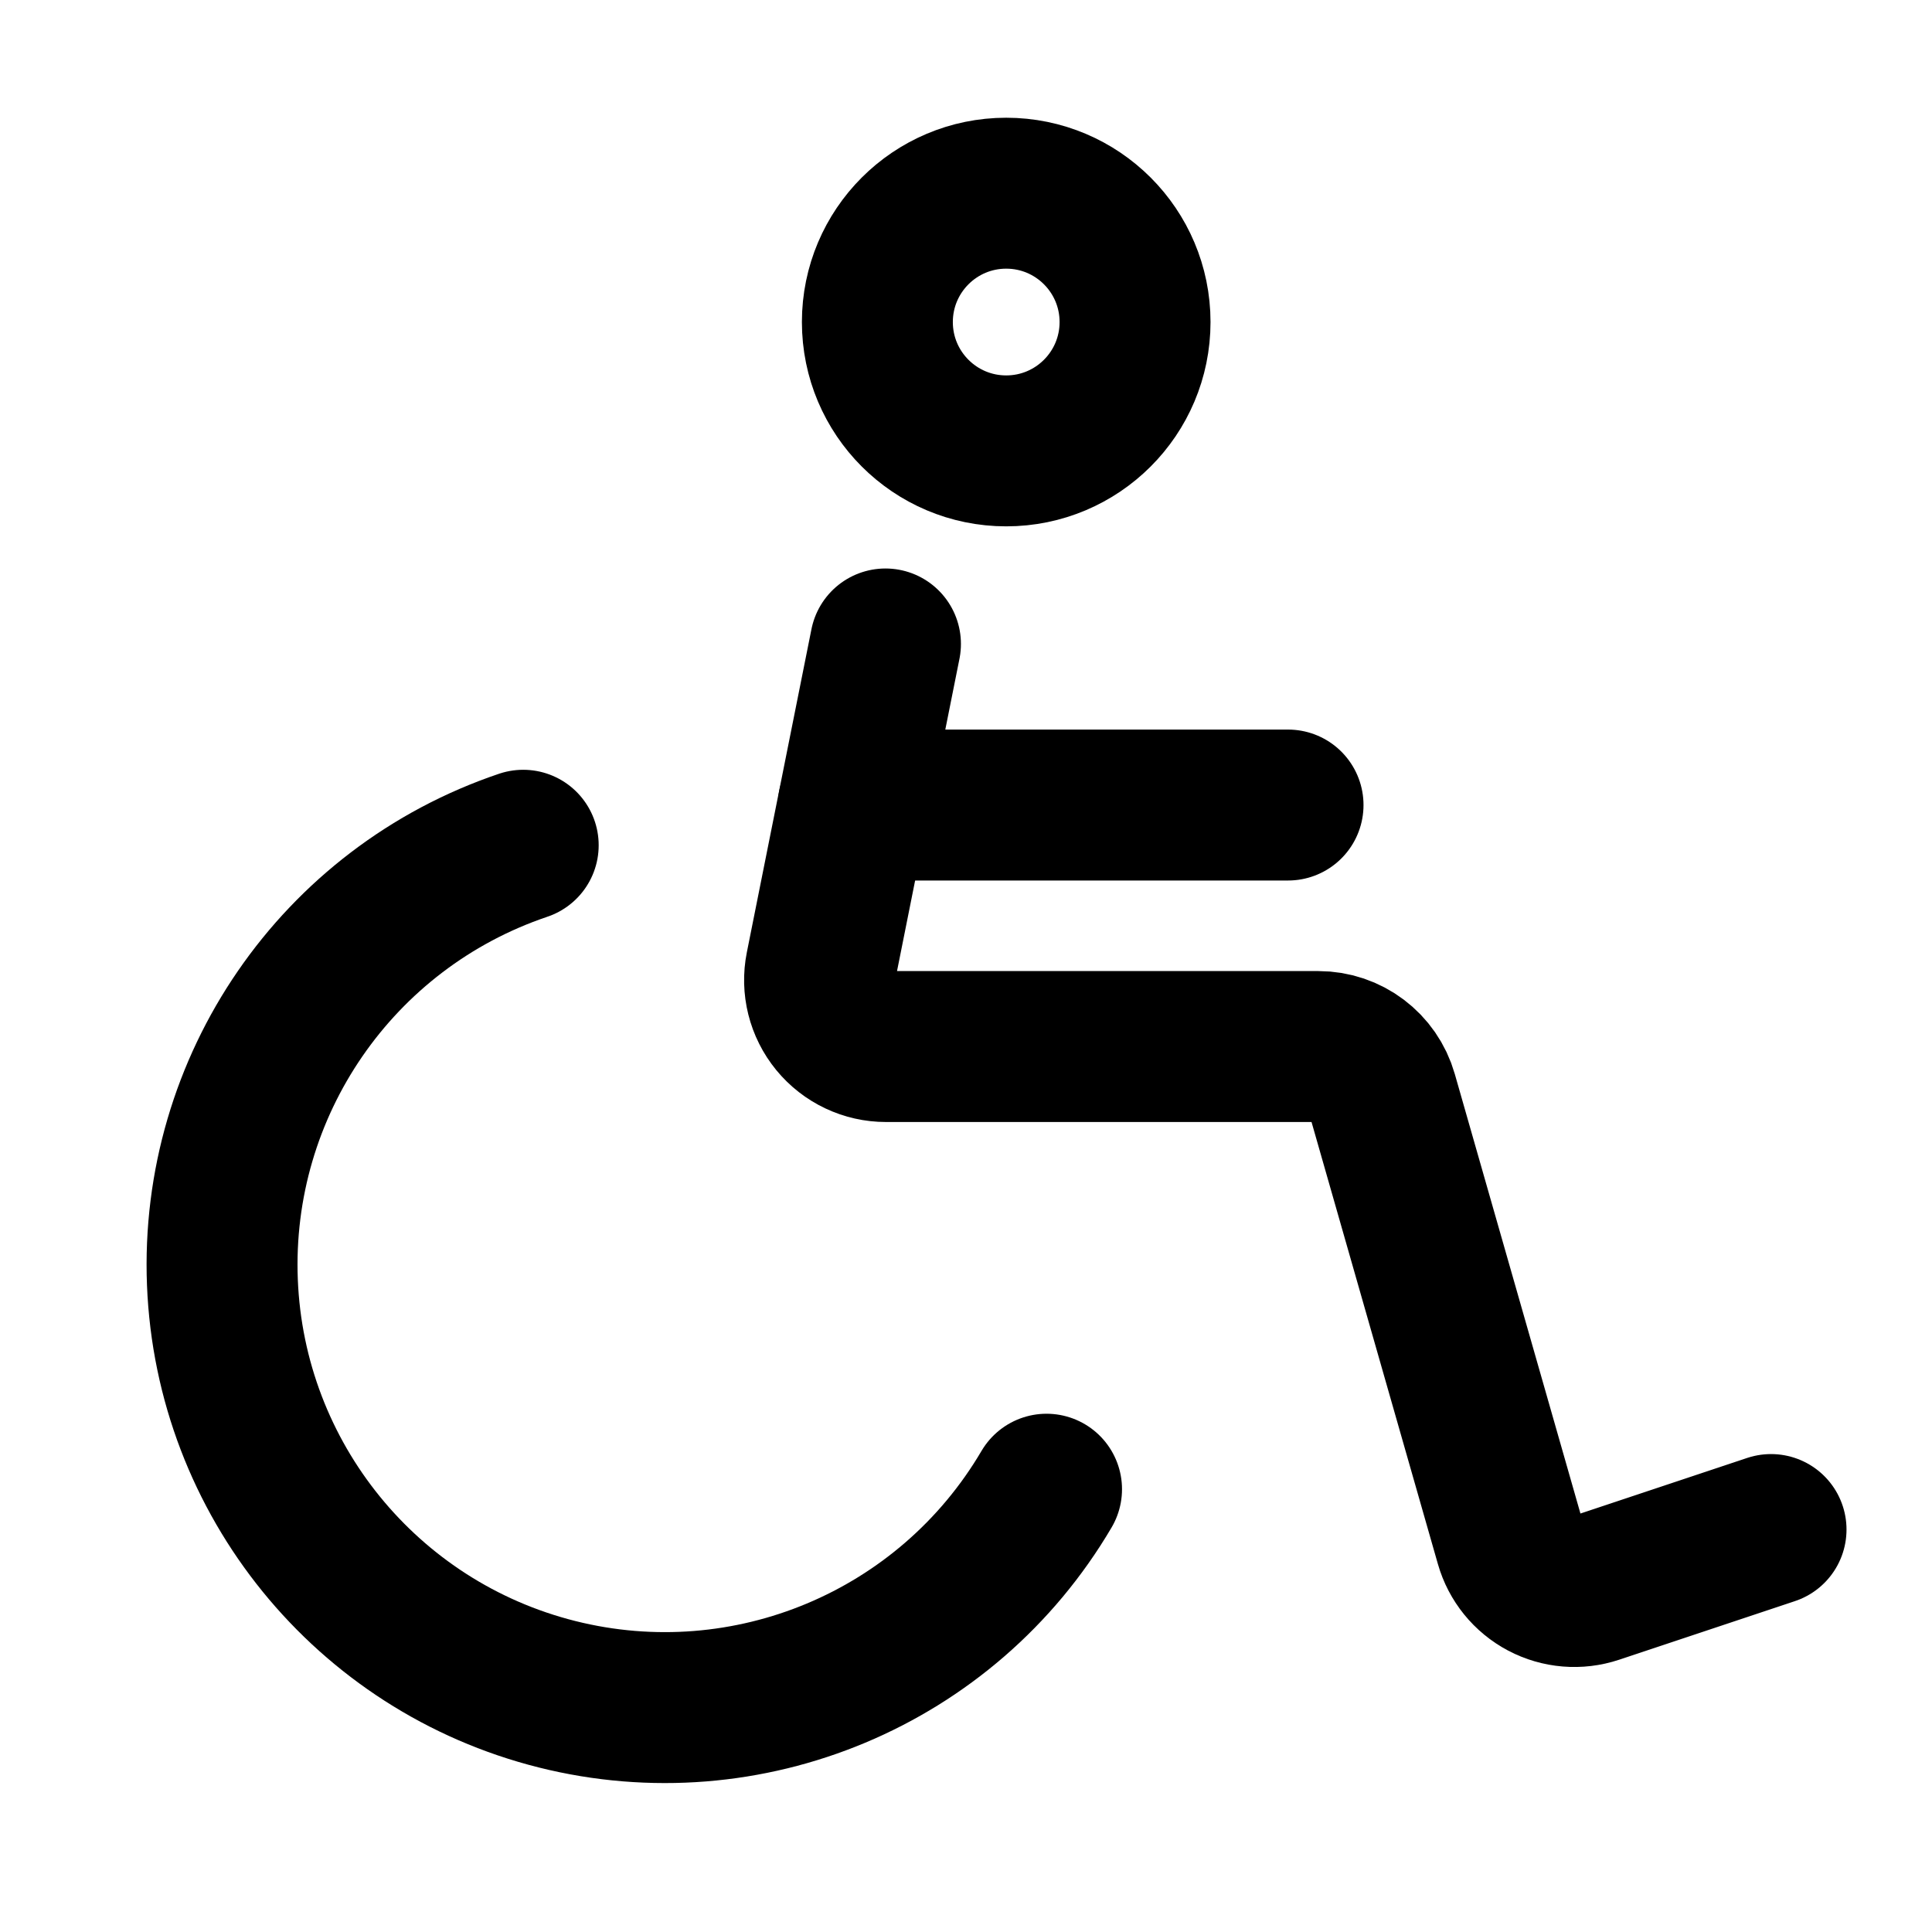
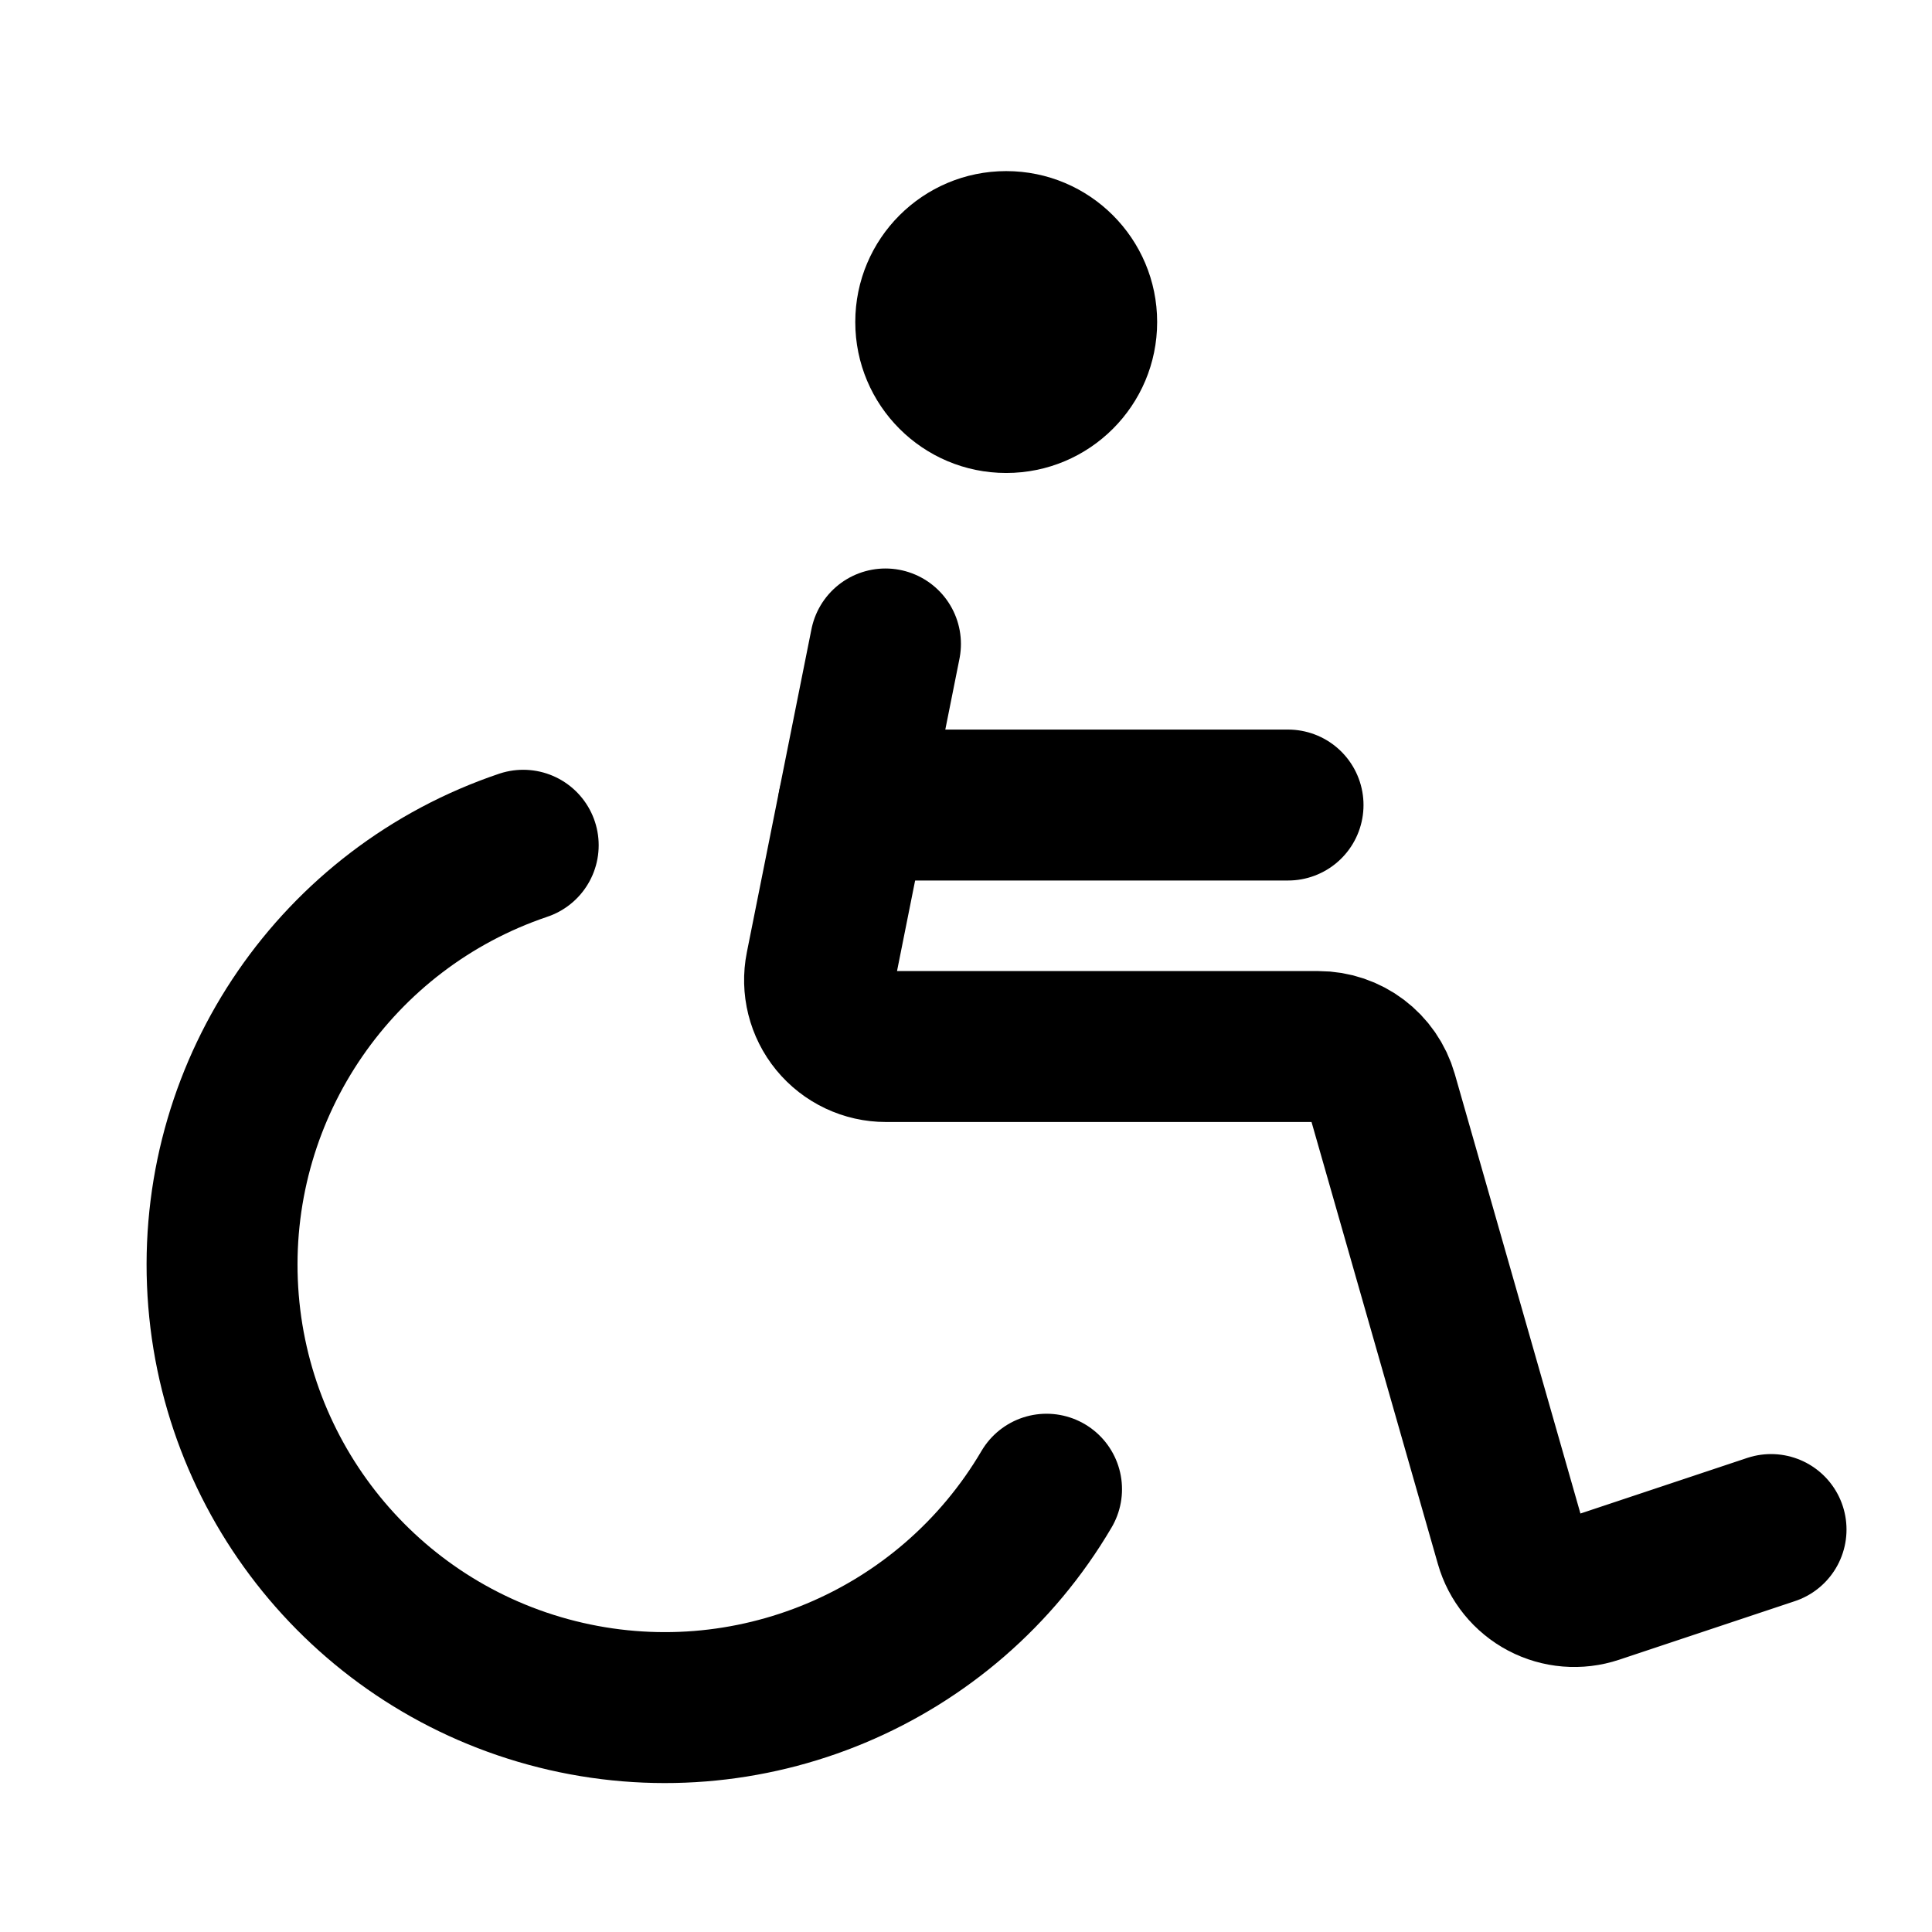
<svg xmlns="http://www.w3.org/2000/svg" width="16" height="16" viewBox="0 0 16 16" fill="none" stroke="currentColor" color="currentColor" stroke-width="1.25" stroke-linecap="round" stroke-linejoin="round" stroke-miterlimit="3" focusable="false" aria-hidden="true">
-   <circle cx="8.333" cy="2.667" r="1.067" />
+   <circle cx="8.333" cy="2.667" r="1.25" fill="currentColor" stroke="none" />
  <path d="M7.333 5.333L6.798 8.009A0.55 0.55 0 0 0 7.338 8.667L10.918 8.667A0.55 0.55 0 0 1 11.447 9.066L12.509 12.781A0.55 0.55 0 0 0 13.212 13.152L14.667 12.667" />
  <path d="M7.067 6.667L10.667 6.667" />
  <path d="M4.333 7A3.667 3.667 0 1 0 8.667 12.333" />
</svg>
